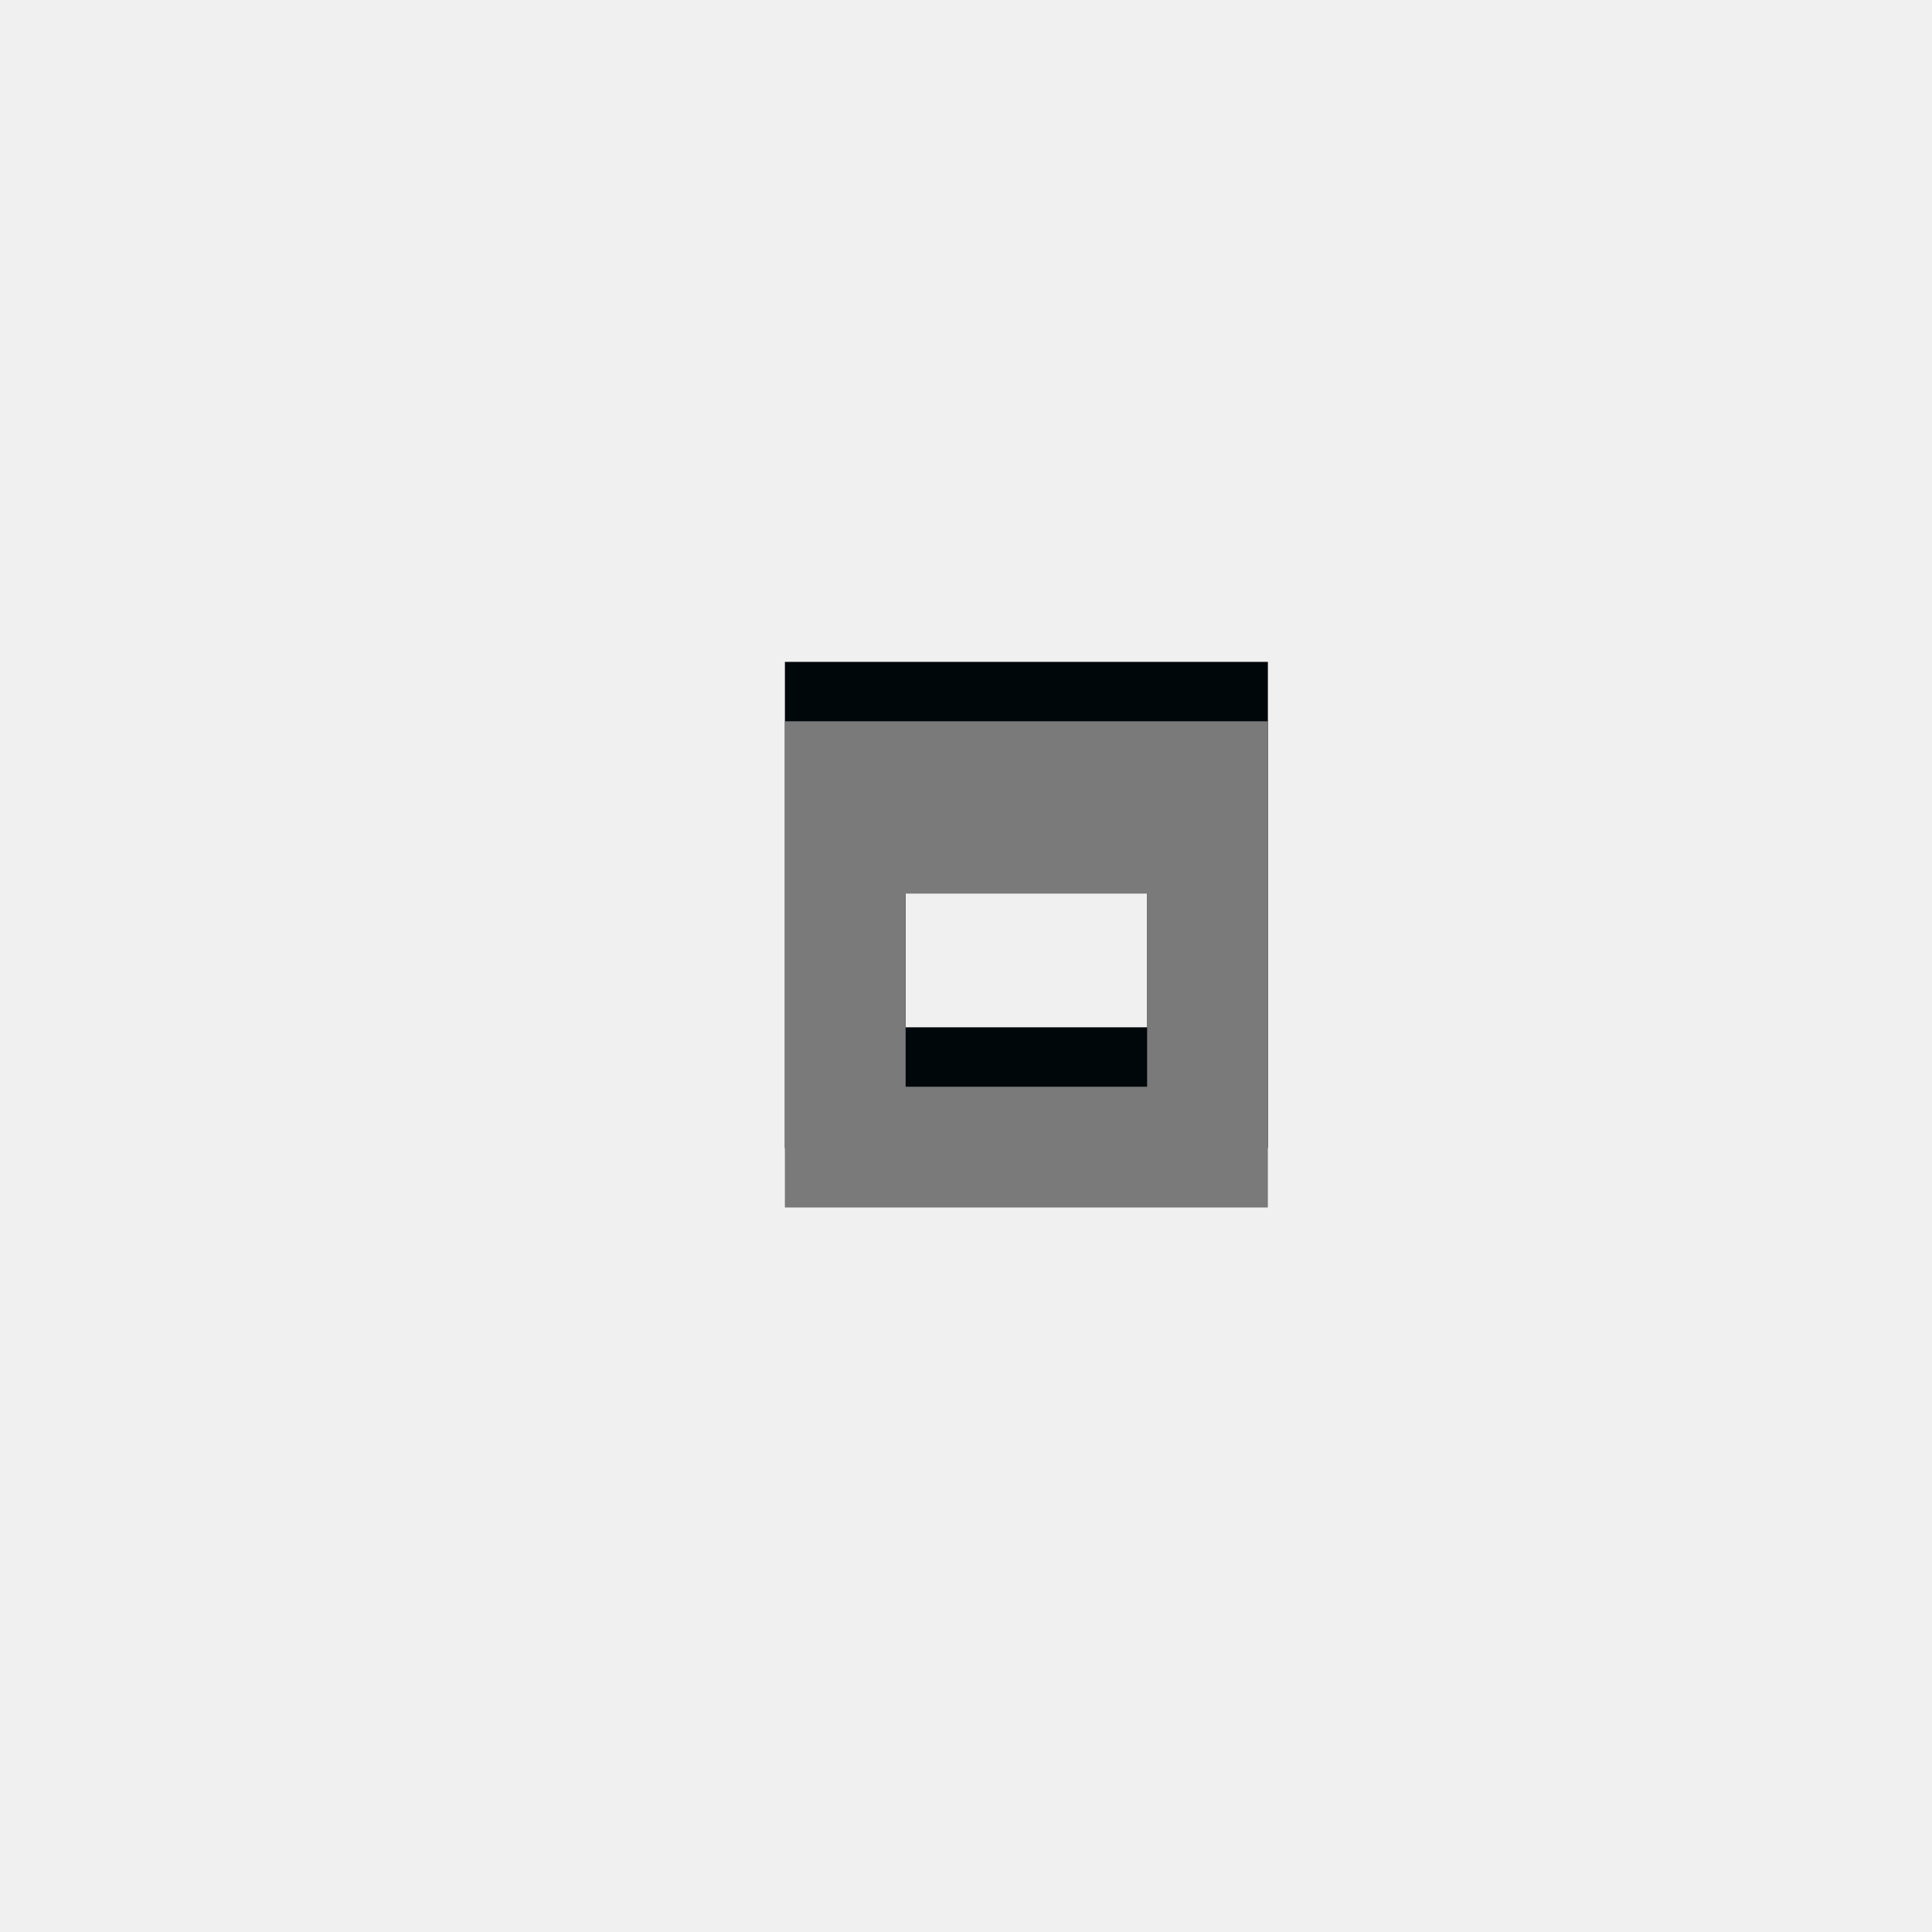
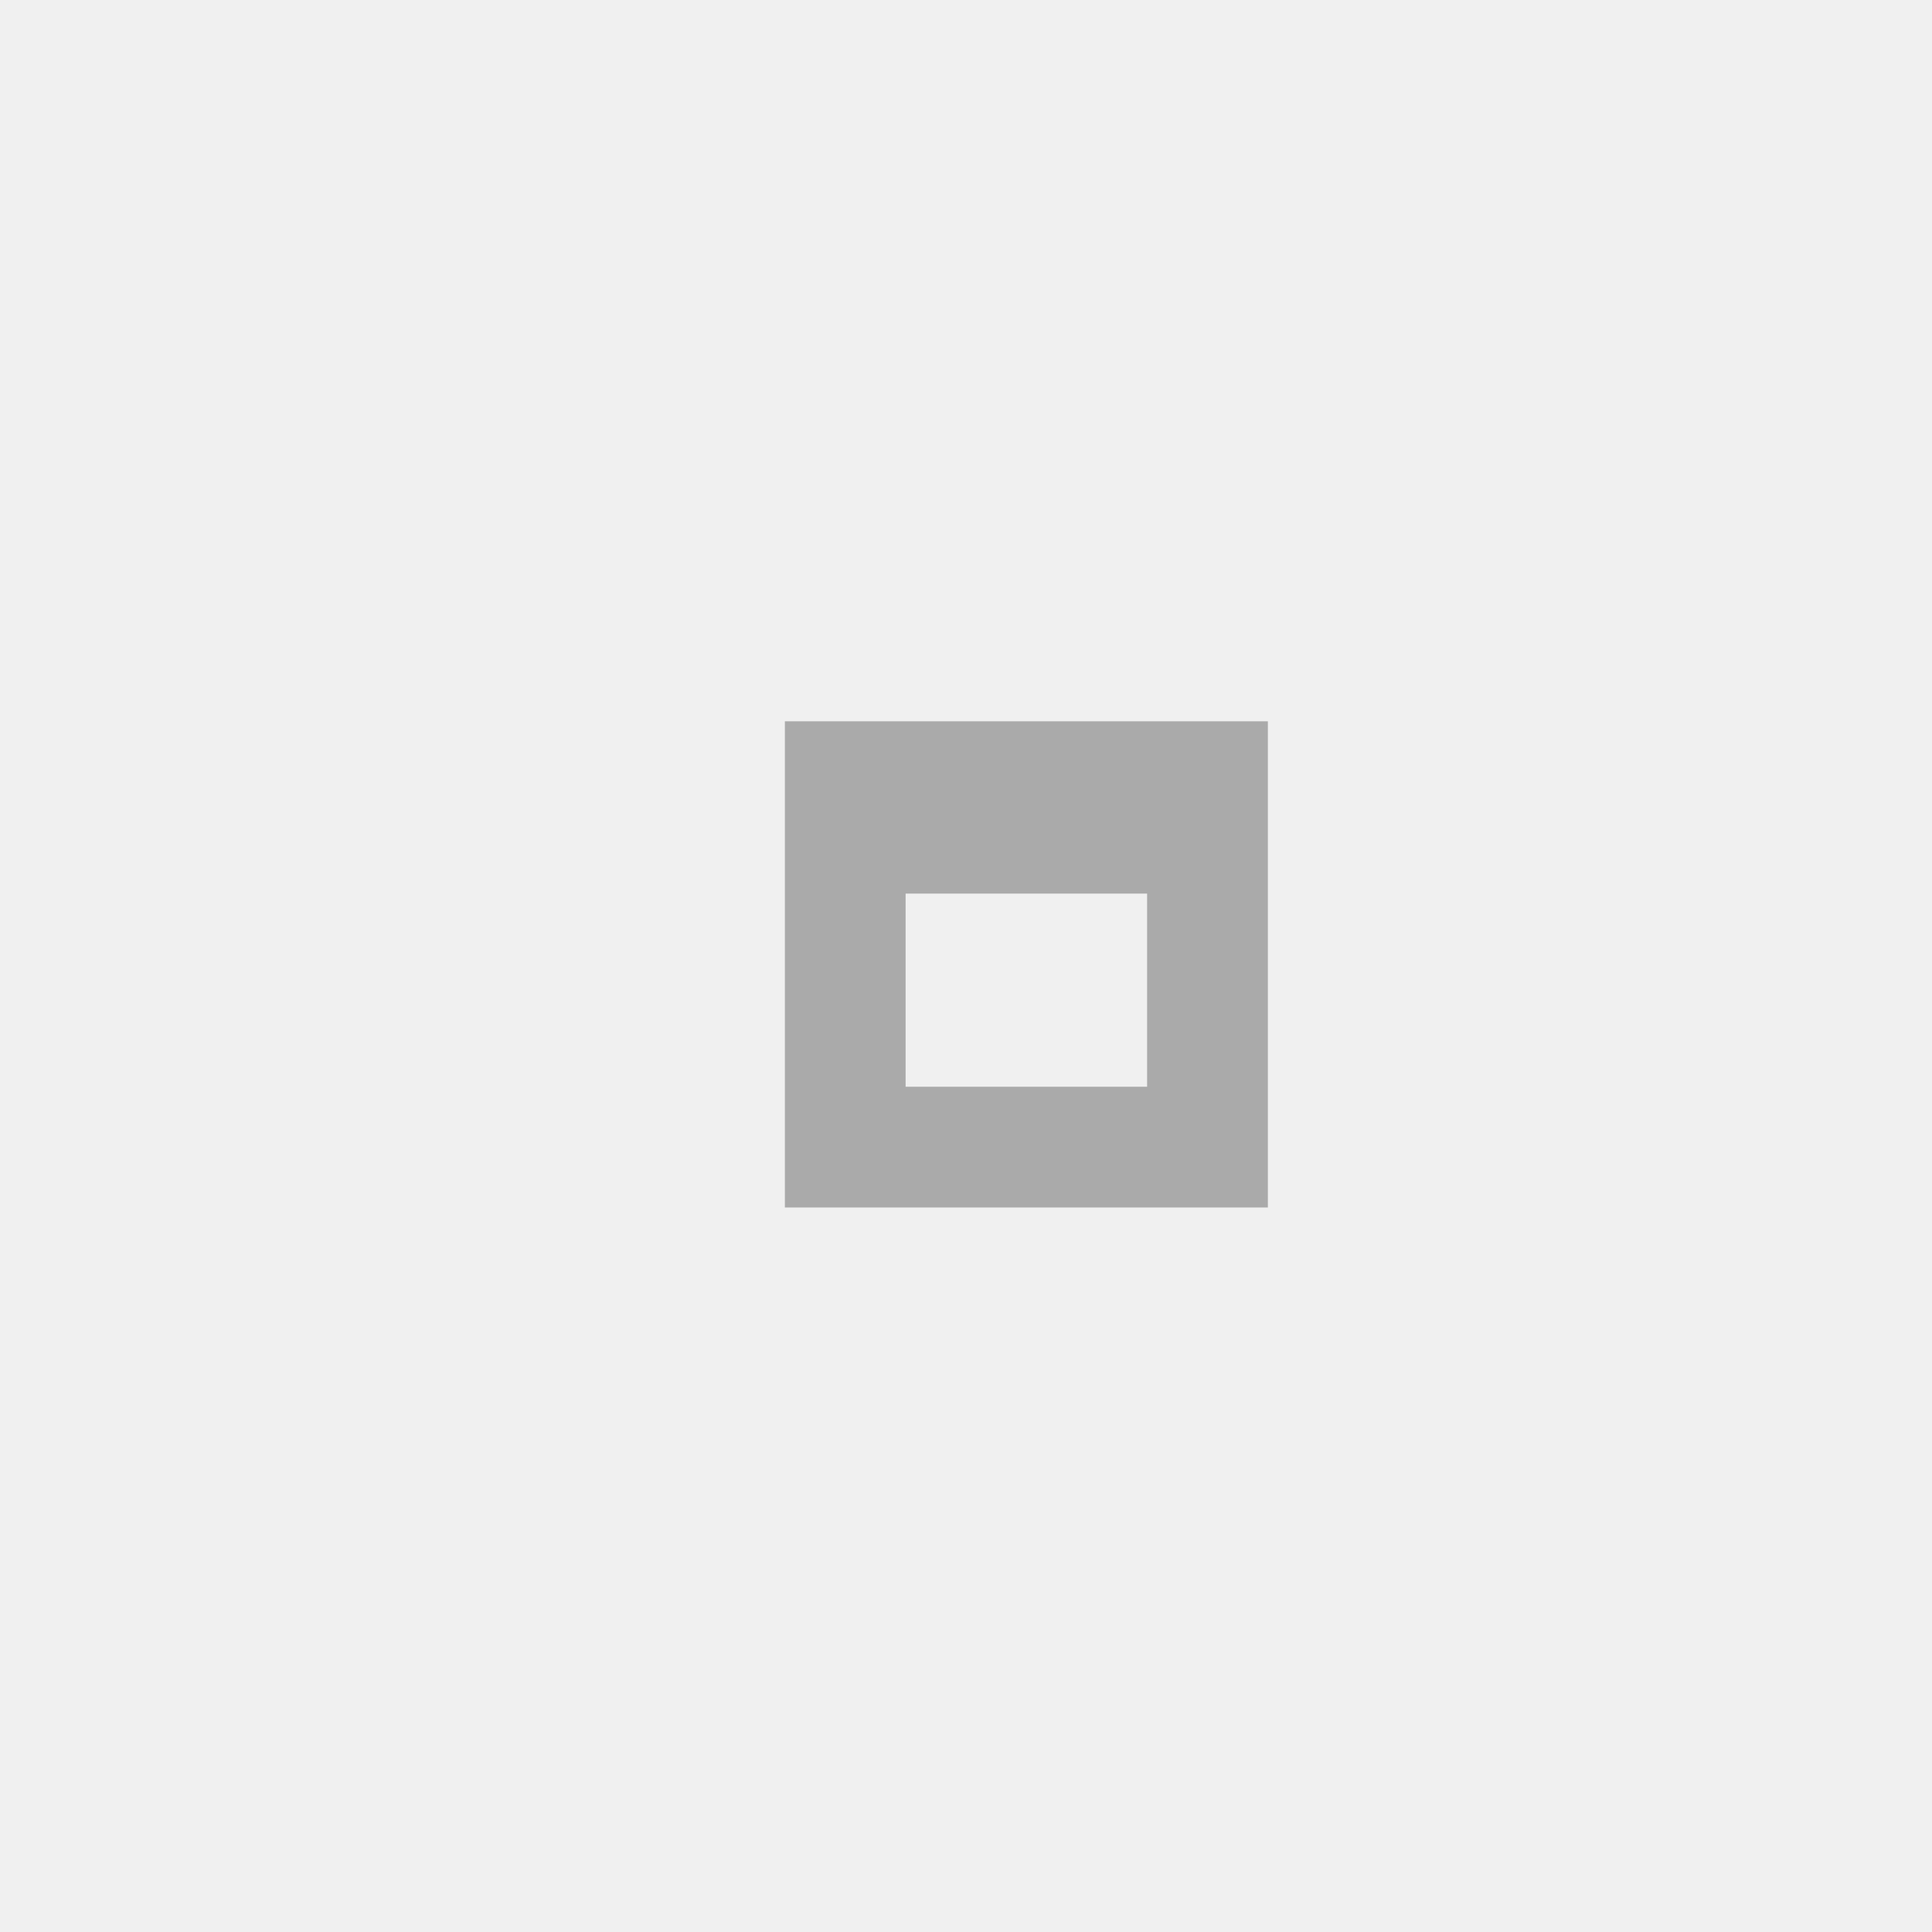
<svg xmlns="http://www.w3.org/2000/svg" version="1.0" id="Foreground" x="0px" y="0px" width="32" height="32" viewBox="0 0 23.273 23.273" enable-background="new 0 0 16 16" xml:space="preserve">
  <defs id="defs2397" />
-   <path style="opacity:1;fill:#00070b;fill-opacity:1;stroke:none;stroke-width:1;stroke-miterlimit:4;stroke-dasharray:none;stroke-opacity:0.094" d="m 9.455,7.973 0,0.038 0,2.037 0,2.327 0,1.455 5.818,0 0,-1.455 0,-2.327 0,-2.037 0,-0.038 -5.818,0 z m 1.455,2.075 2.909,0 0,2.327 -2.909,0 0,-2.327 z" id="rect4140-7" />
  <g id="g27275-6-6-6" style="display:inline;fill:#000000;fill-opacity:1" transform="matrix(0.7272727,0,0,0.7272727,-10.82953,0.797018)">
    <g transform="translate(-41,-760)" id="g27277-1-1-2" style="display:inline;fill:#000000;fill-opacity:1">
      <path d="m 44.226,764.172 1,0 c 0.01,-1.2e-4 0.021,-4.6e-4 0.031,0 0.255,0.011 0.51,0.129 0.688,0.312 l 2.281,2.281 2.312,-2.281 c 0.266,-0.231 0.447,-0.305 0.688,-0.312 l 1,0 0,1 c 0,0.286 -0.034,0.551 -0.25,0.75 l -2.281,2.281 2.25,2.25 c 0.188,0.188 0.281,0.453 0.281,0.719 l 0,1 -1,0 c -0.265,-1e-5 -0.531,-0.093 -0.719,-0.281 l -2.281,-2.281 -2.281,2.281 c -0.188,0.188 -0.453,0.281 -0.719,0.281 l -1,0 0,-1 c -3e-6,-0.265 0.093,-0.531 0.281,-0.719 l 2.281,-2.25 -2.281,-2.281 c -0.211,-0.195 -0.303,-0.469 -0.281,-0.75 l 0,-1 z" id="path27279-0-5-8" style="color:#bebebe;font-style:normal;font-variant:normal;font-weight:normal;font-stretch:normal;font-size:medium;line-height:normal;font-family:'Andale Mono';-inkscape-font-specification:'Andale Mono';text-indent:0;text-align:start;text-decoration:none;text-decoration-line:none;letter-spacing:normal;word-spacing:normal;text-transform:none;direction:ltr;block-progression:tb;writing-mode:lr-tb;text-anchor:start;display:inline;overflow:visible;visibility:visible;fill:#00070b;fill-opacity:1;fill-rule:nonzero;stroke:none;stroke-width:1.781;marker:none;enable-background:new" />
    </g>
  </g>
  <g id="g27275-6-6" style="display:inline;fill:#ffffff;fill-opacity:1" transform="matrix(0.7272727,0,0,0.7272727,-10.38776,5.582337)">
    <g transform="translate(-41,-760)" id="g27277-1-1" style="display:inline;fill:#ffffff;fill-opacity:1">
      <path d="m 44.226,764.172 1,0 c 0.01,-1.2e-4 0.021,-4.6e-4 0.031,0 0.255,0.011 0.51,0.129 0.688,0.312 l 2.281,2.281 2.312,-2.281 c 0.266,-0.231 0.447,-0.305 0.688,-0.312 l 1,0 0,1 c 0,0.286 -0.034,0.551 -0.25,0.75 l -2.281,2.281 2.25,2.25 c 0.188,0.188 0.281,0.453 0.281,0.719 l 0,1 -1,0 c -0.265,-1e-5 -0.531,-0.093 -0.719,-0.281 l -2.281,-2.281 -2.281,2.281 c -0.188,0.188 -0.453,0.281 -0.719,0.281 l -1,0 0,-1 c -3e-6,-0.265 0.093,-0.531 0.281,-0.719 l 2.281,-2.25 -2.281,-2.281 c -0.211,-0.195 -0.303,-0.469 -0.281,-0.75 l 0,-1 z" id="path27279-0-5" style="color:#bebebe;font-style:normal;font-variant:normal;font-weight:normal;font-stretch:normal;font-size:medium;line-height:normal;font-family:'Andale Mono';-inkscape-font-specification:'Andale Mono';text-indent:0;text-align:start;text-decoration:none;text-decoration-line:none;letter-spacing:normal;word-spacing:normal;text-transform:none;direction:ltr;block-progression:tb;writing-mode:lr-tb;text-anchor:start;display:inline;overflow:visible;visibility:visible;fill:#dbdbdb;fill-opacity:1;fill-rule:nonzero;stroke:none;stroke-width:1.781;marker:none;enable-background:new" />
    </g>
  </g>
-   <path style="opacity:1;fill:#7a7a7a;fill-opacity:1;stroke:none;stroke-width:1;stroke-miterlimit:4;stroke-dasharray:none;stroke-opacity:0.094" d="M 13 11.947 L 13 12 L 13 14.801 L 13 18 L 13 20 L 21 20 L 21 18 L 21 14.801 L 21 12 L 21 11.947 L 13 11.947 z M 15 14.801 L 19 14.801 L 19 18 L 15 18 L 15 14.801 z " transform="scale(0.7272727,0.7272727)" id="rect4140" />
+   <path style="opacity:1;fill:#aaaaaa;fill-opacity:1;stroke:none;stroke-width:1;stroke-miterlimit:4;stroke-dasharray:none;stroke-opacity:0.094" d="M 13 11.947 L 13 12 L 13 14.801 L 13 18 L 13 20 L 21 20 L 21 18 L 21 14.801 L 21 12 L 21 11.947 L 13 11.947 z M 15 14.801 L 19 14.801 L 19 18 L 15 18 L 15 14.801 z " transform="scale(0.7272727,0.7272727)" id="rect4140" />
</svg>
